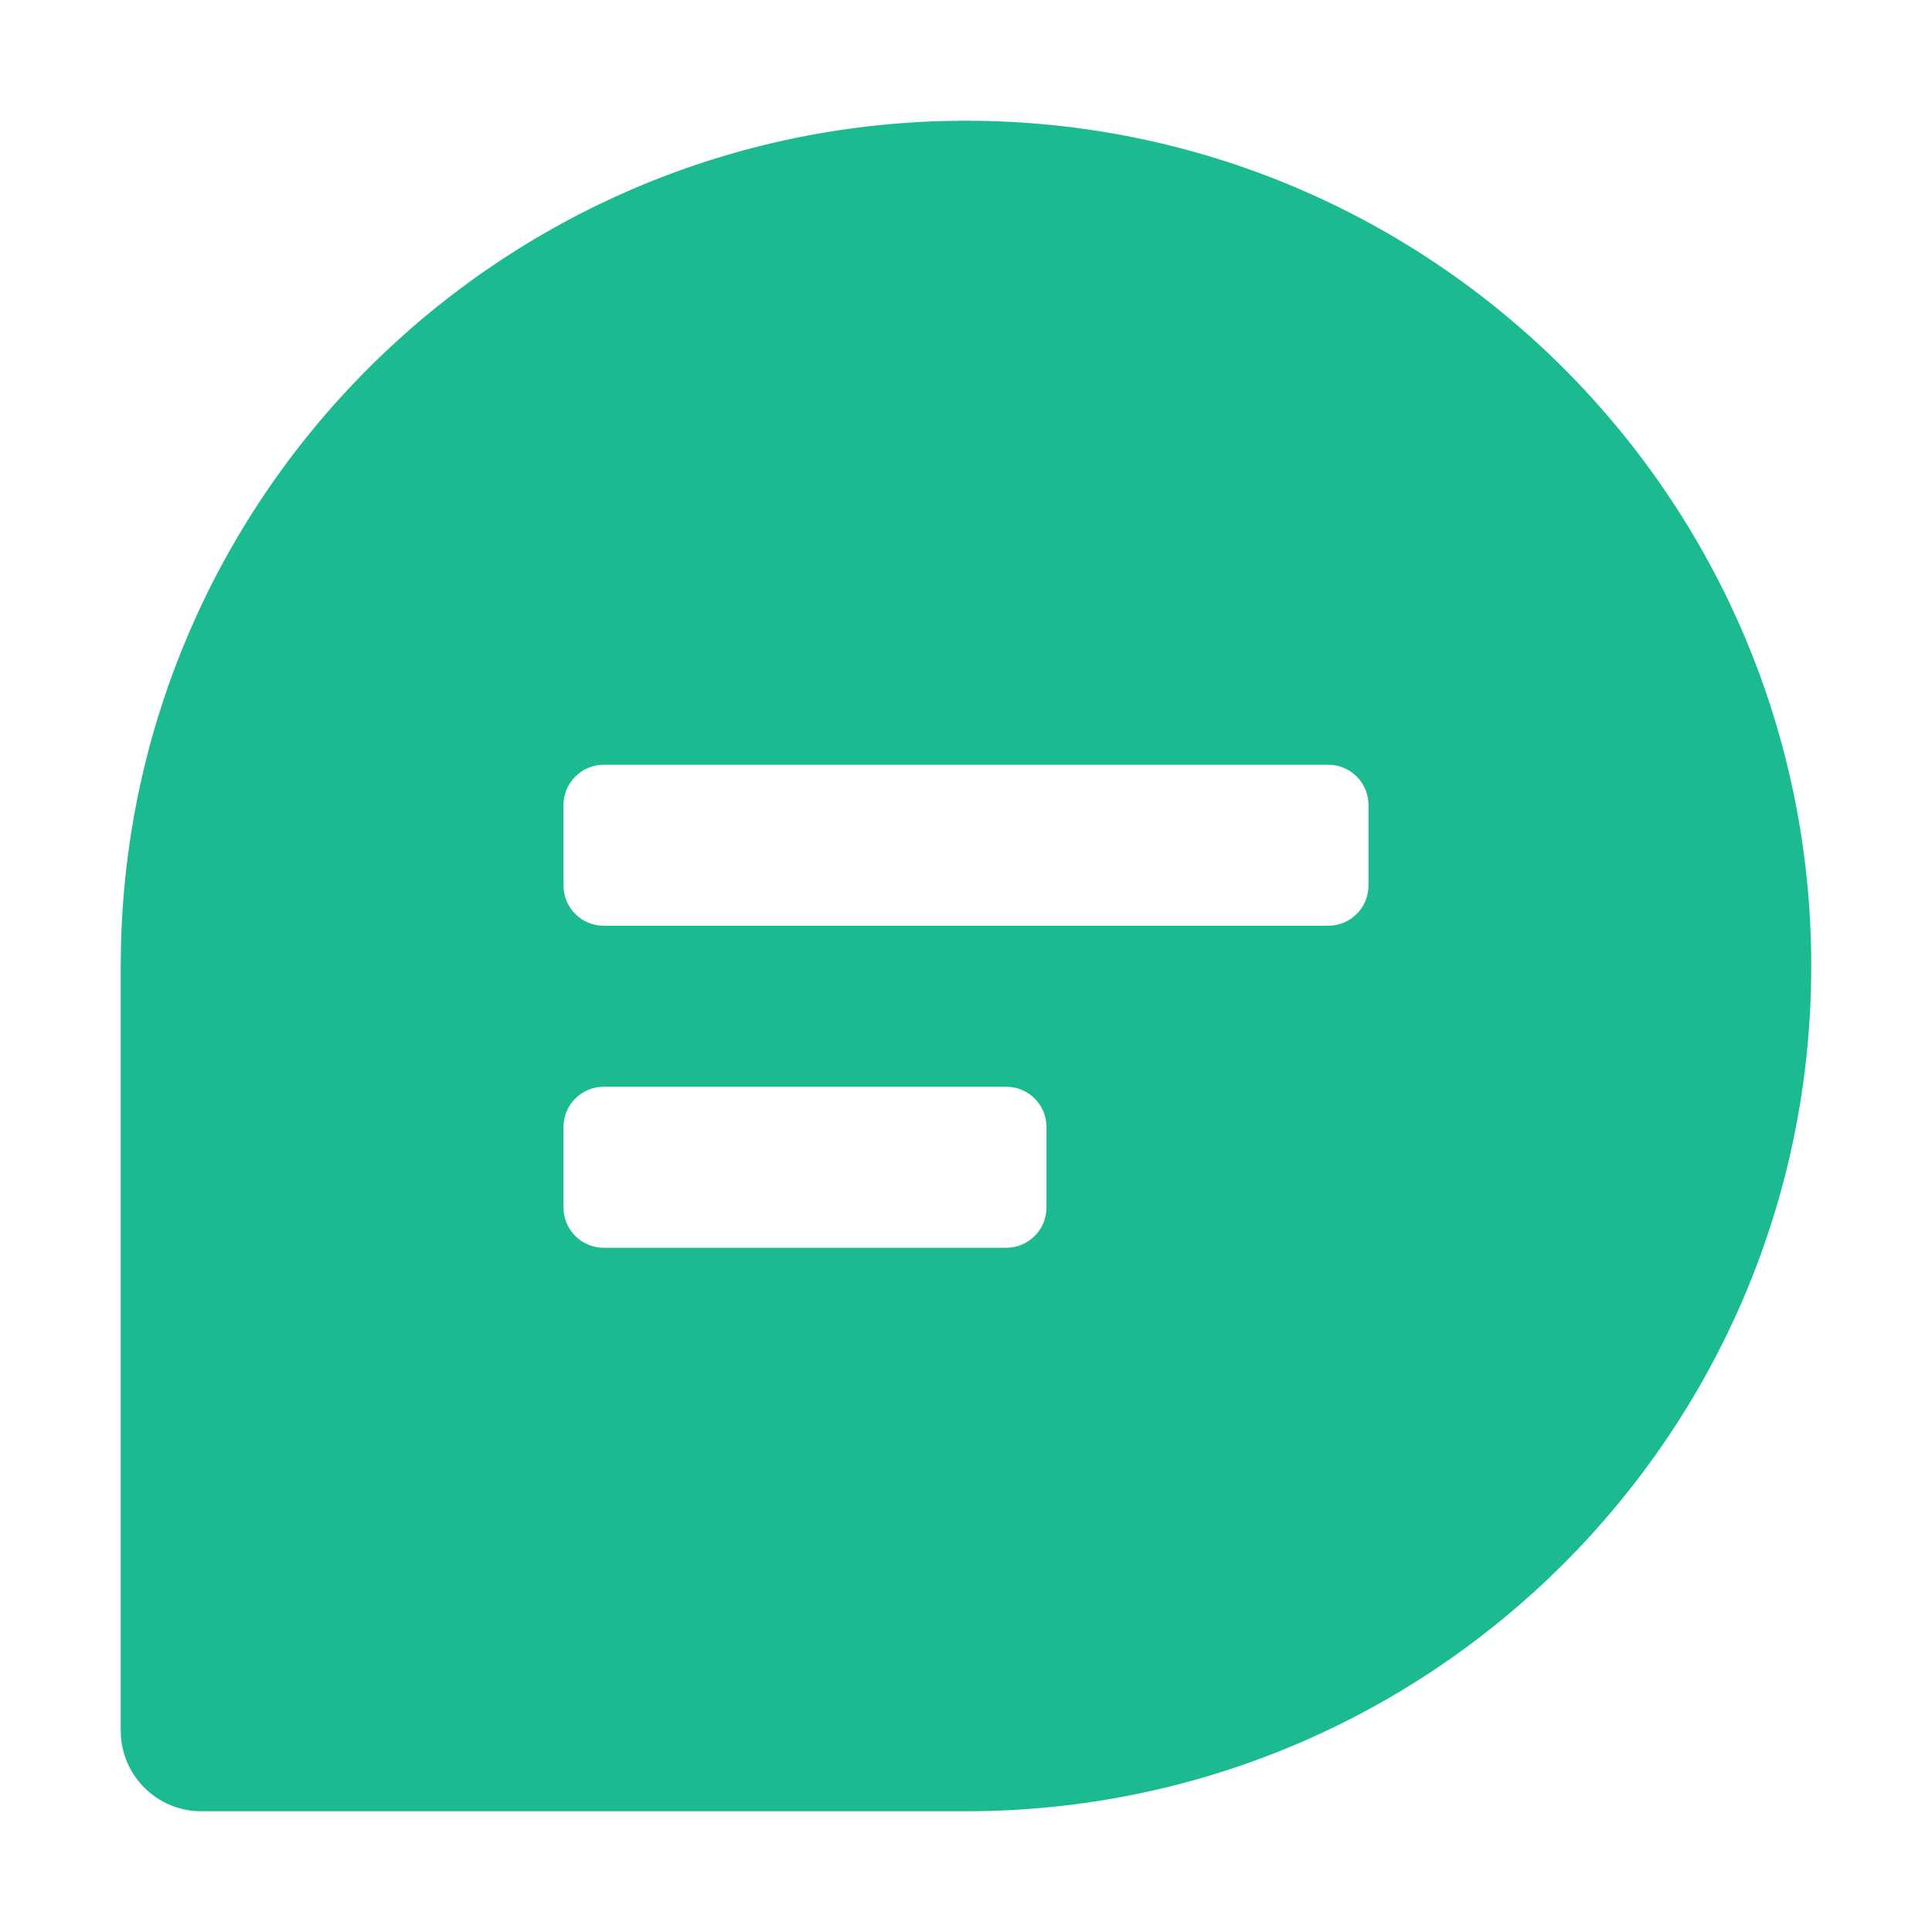
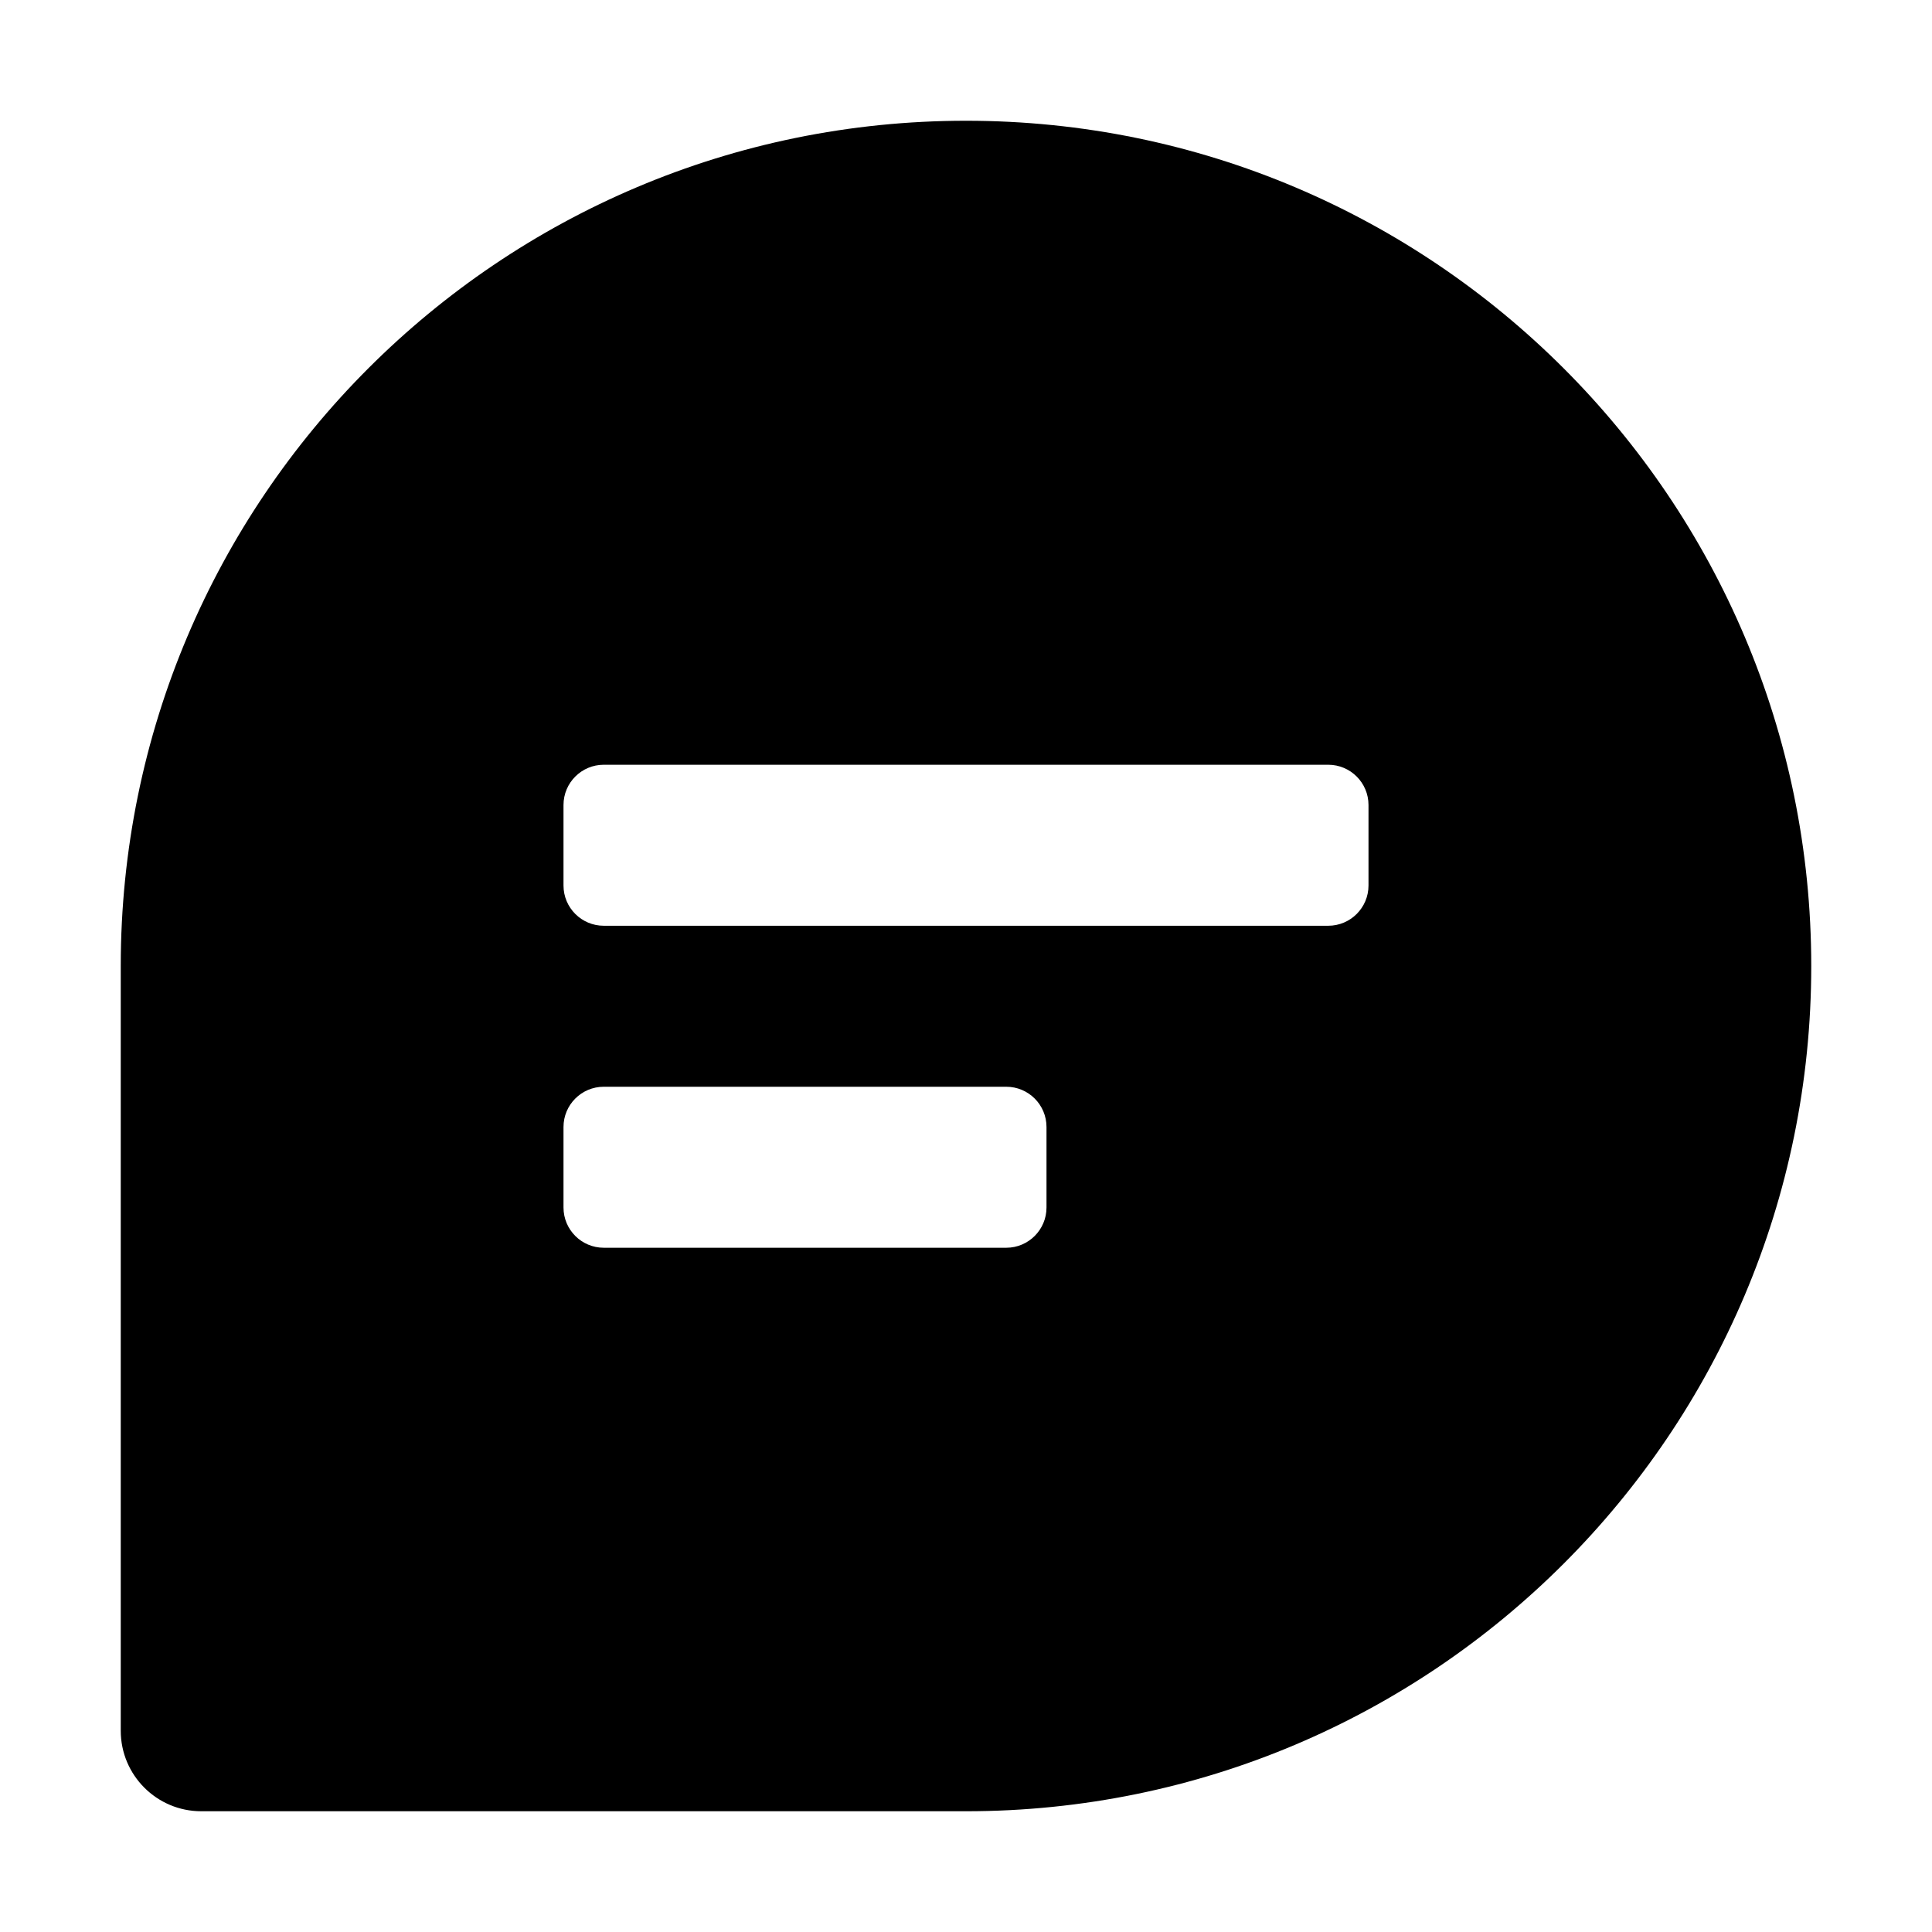
- <svg xmlns="http://www.w3.org/2000/svg" width="18" height="18" viewBox="0 0 18 18" fill="none">
-   <path d="M9 1.125C13.349 1.125 16.875 4.651 16.875 9C16.875 13.349 13.349 16.875 9 16.875H1.875C1.461 16.875 1.125 16.539 1.125 16.125V9C1.125 4.651 4.651 1.125 9 1.125ZM5.625 10.125C5.418 10.125 5.25 10.293 5.25 10.5V11.25C5.25 11.457 5.418 11.625 5.625 11.625H9.375C9.582 11.625 9.75 11.457 9.75 11.25V10.5C9.75 10.293 9.582 10.125 9.375 10.125H5.625ZM5.625 7.125C5.418 7.125 5.25 7.293 5.25 7.5V8.25C5.25 8.457 5.418 8.625 5.625 8.625H12.375C12.582 8.625 12.75 8.457 12.75 8.25V7.5C12.75 7.293 12.582 7.125 12.375 7.125H5.625Z" fill="#1CBA90" />
+ <svg xmlns="http://www.w3.org/2000/svg" width="18" height="18" viewBox="0 0 18 18">
+   <path d="M9 1.125C13.349 1.125 16.875 4.651 16.875 9C16.875 13.349 13.349 16.875 9 16.875H1.875C1.461 16.875 1.125 16.539 1.125 16.125V9C1.125 4.651 4.651 1.125 9 1.125ZM5.625 10.125C5.418 10.125 5.25 10.293 5.25 10.5V11.25C5.25 11.457 5.418 11.625 5.625 11.625H9.375C9.582 11.625 9.75 11.457 9.75 11.25V10.5C9.75 10.293 9.582 10.125 9.375 10.125H5.625ZM5.625 7.125C5.418 7.125 5.25 7.293 5.25 7.5V8.25C5.25 8.457 5.418 8.625 5.625 8.625H12.375C12.582 8.625 12.75 8.457 12.75 8.25V7.5C12.75 7.293 12.582 7.125 12.375 7.125H5.625Z" />
</svg>
